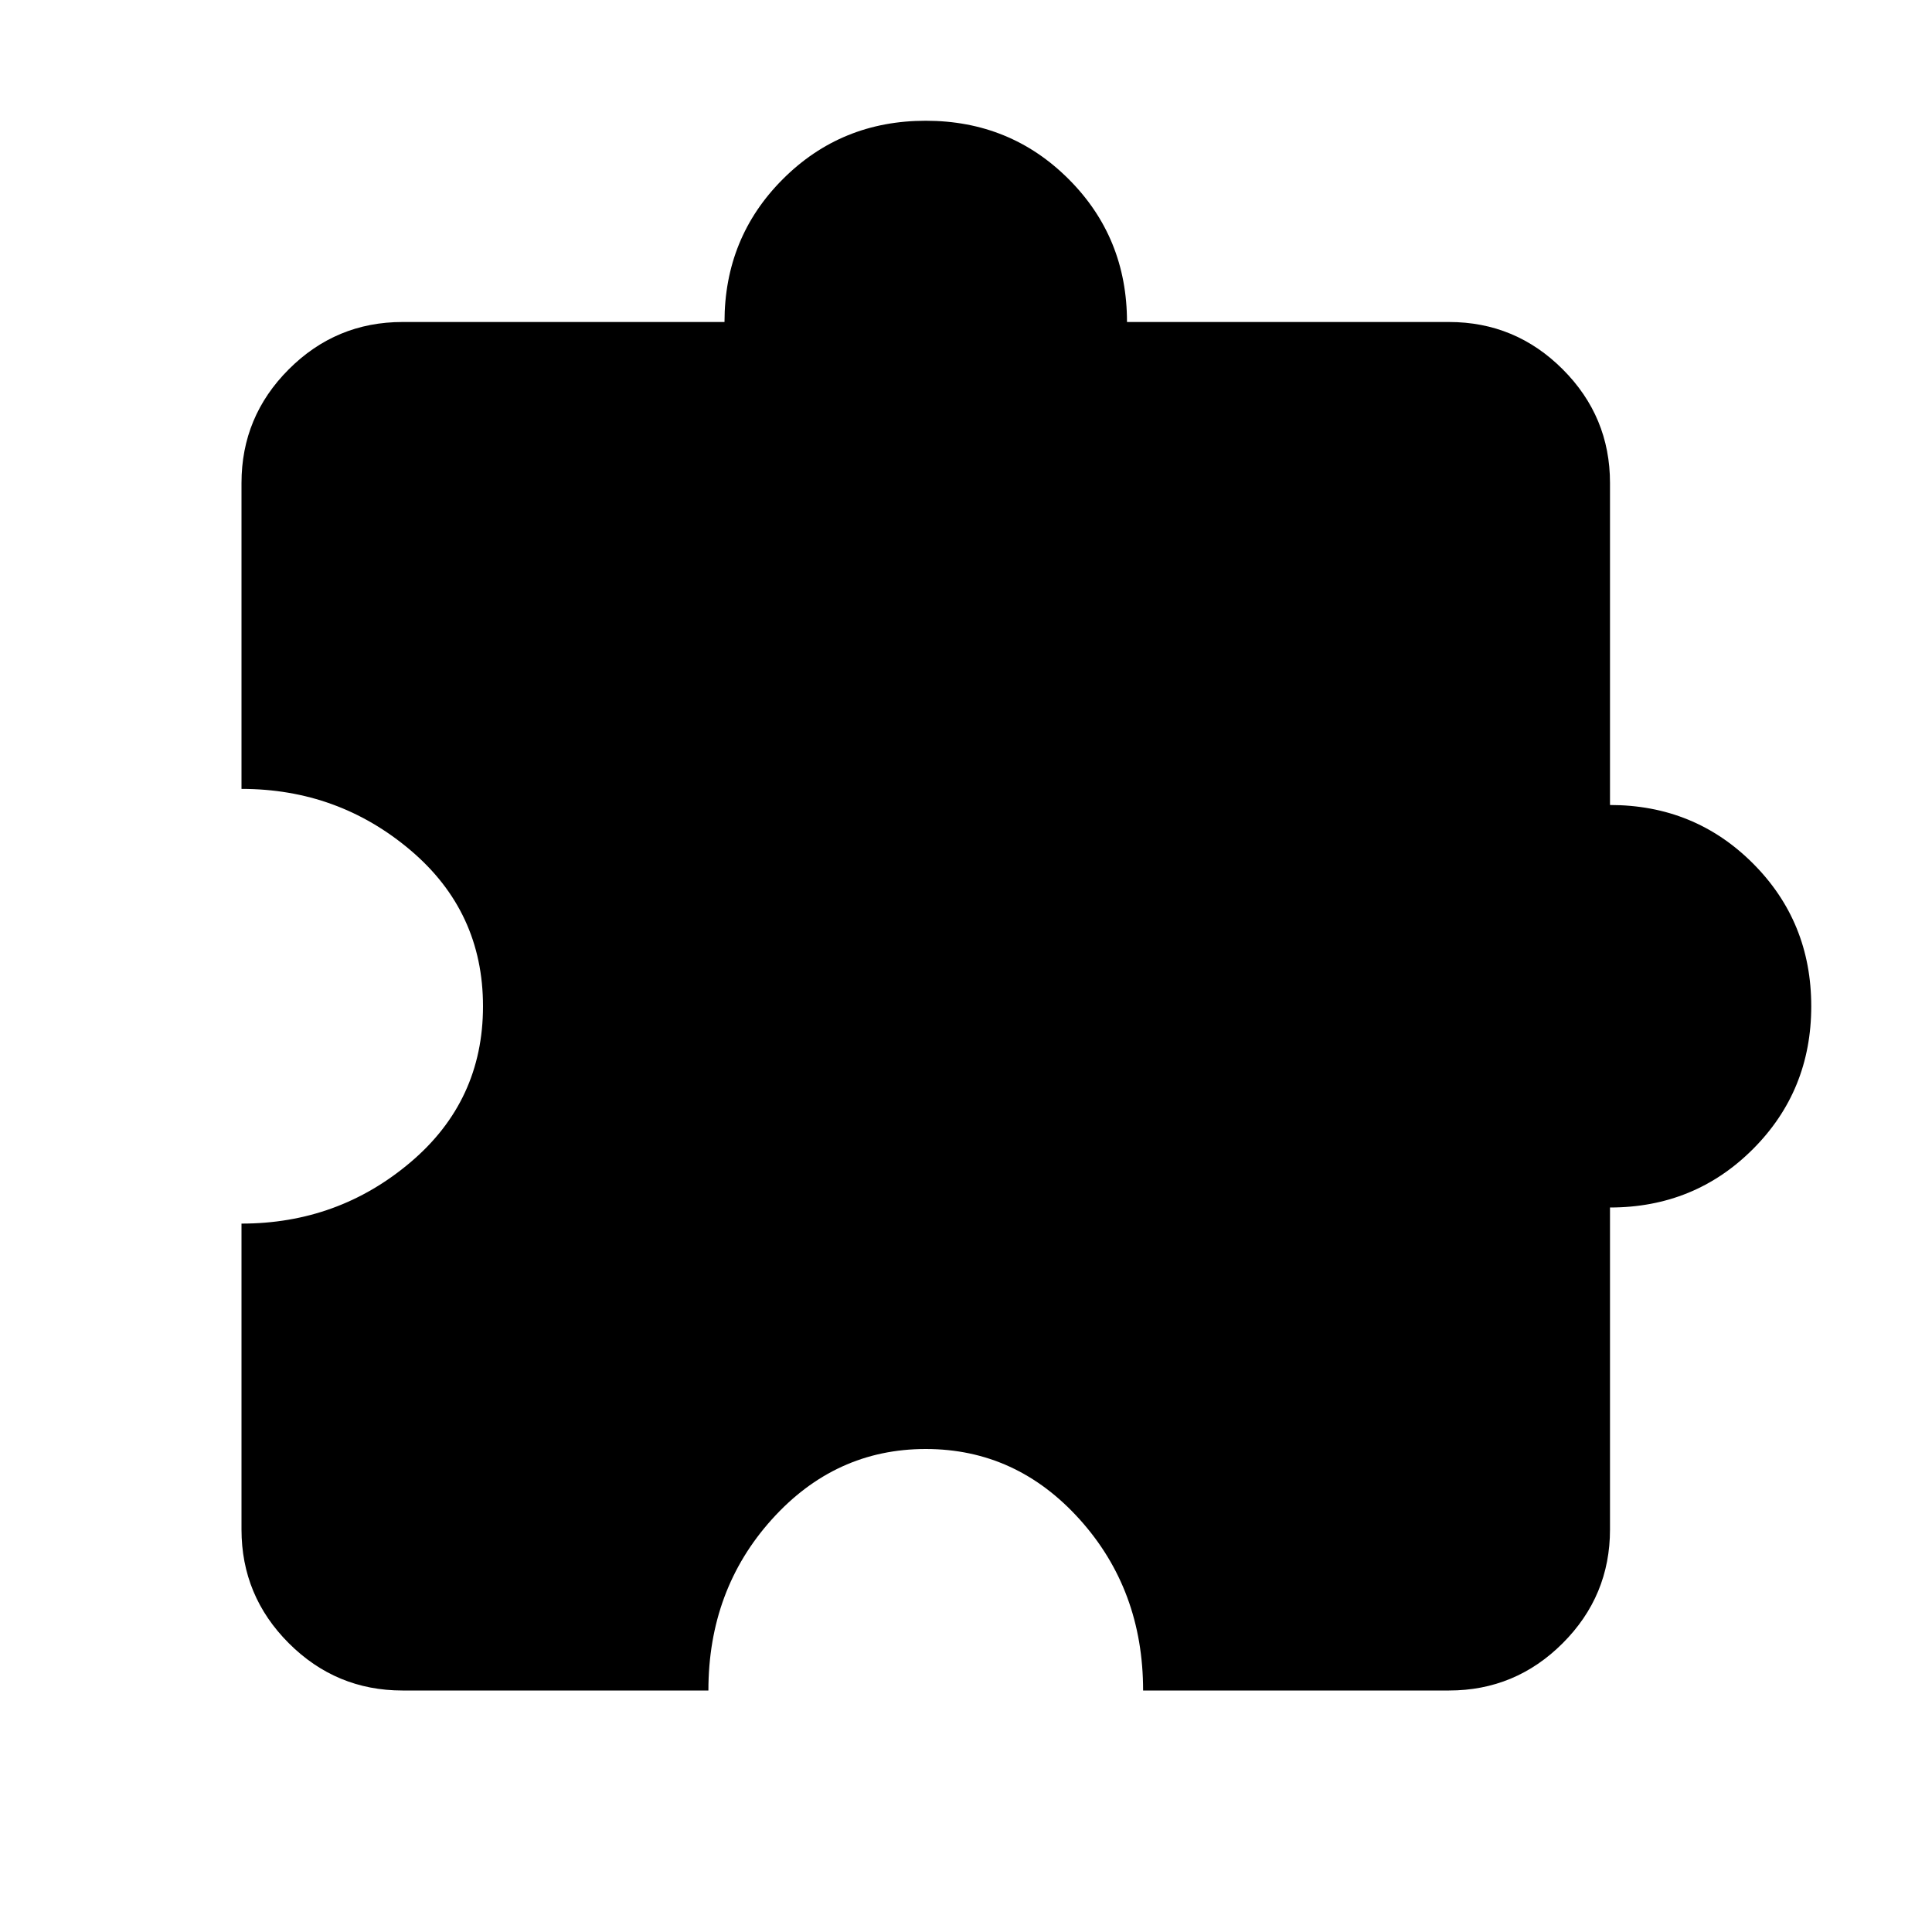
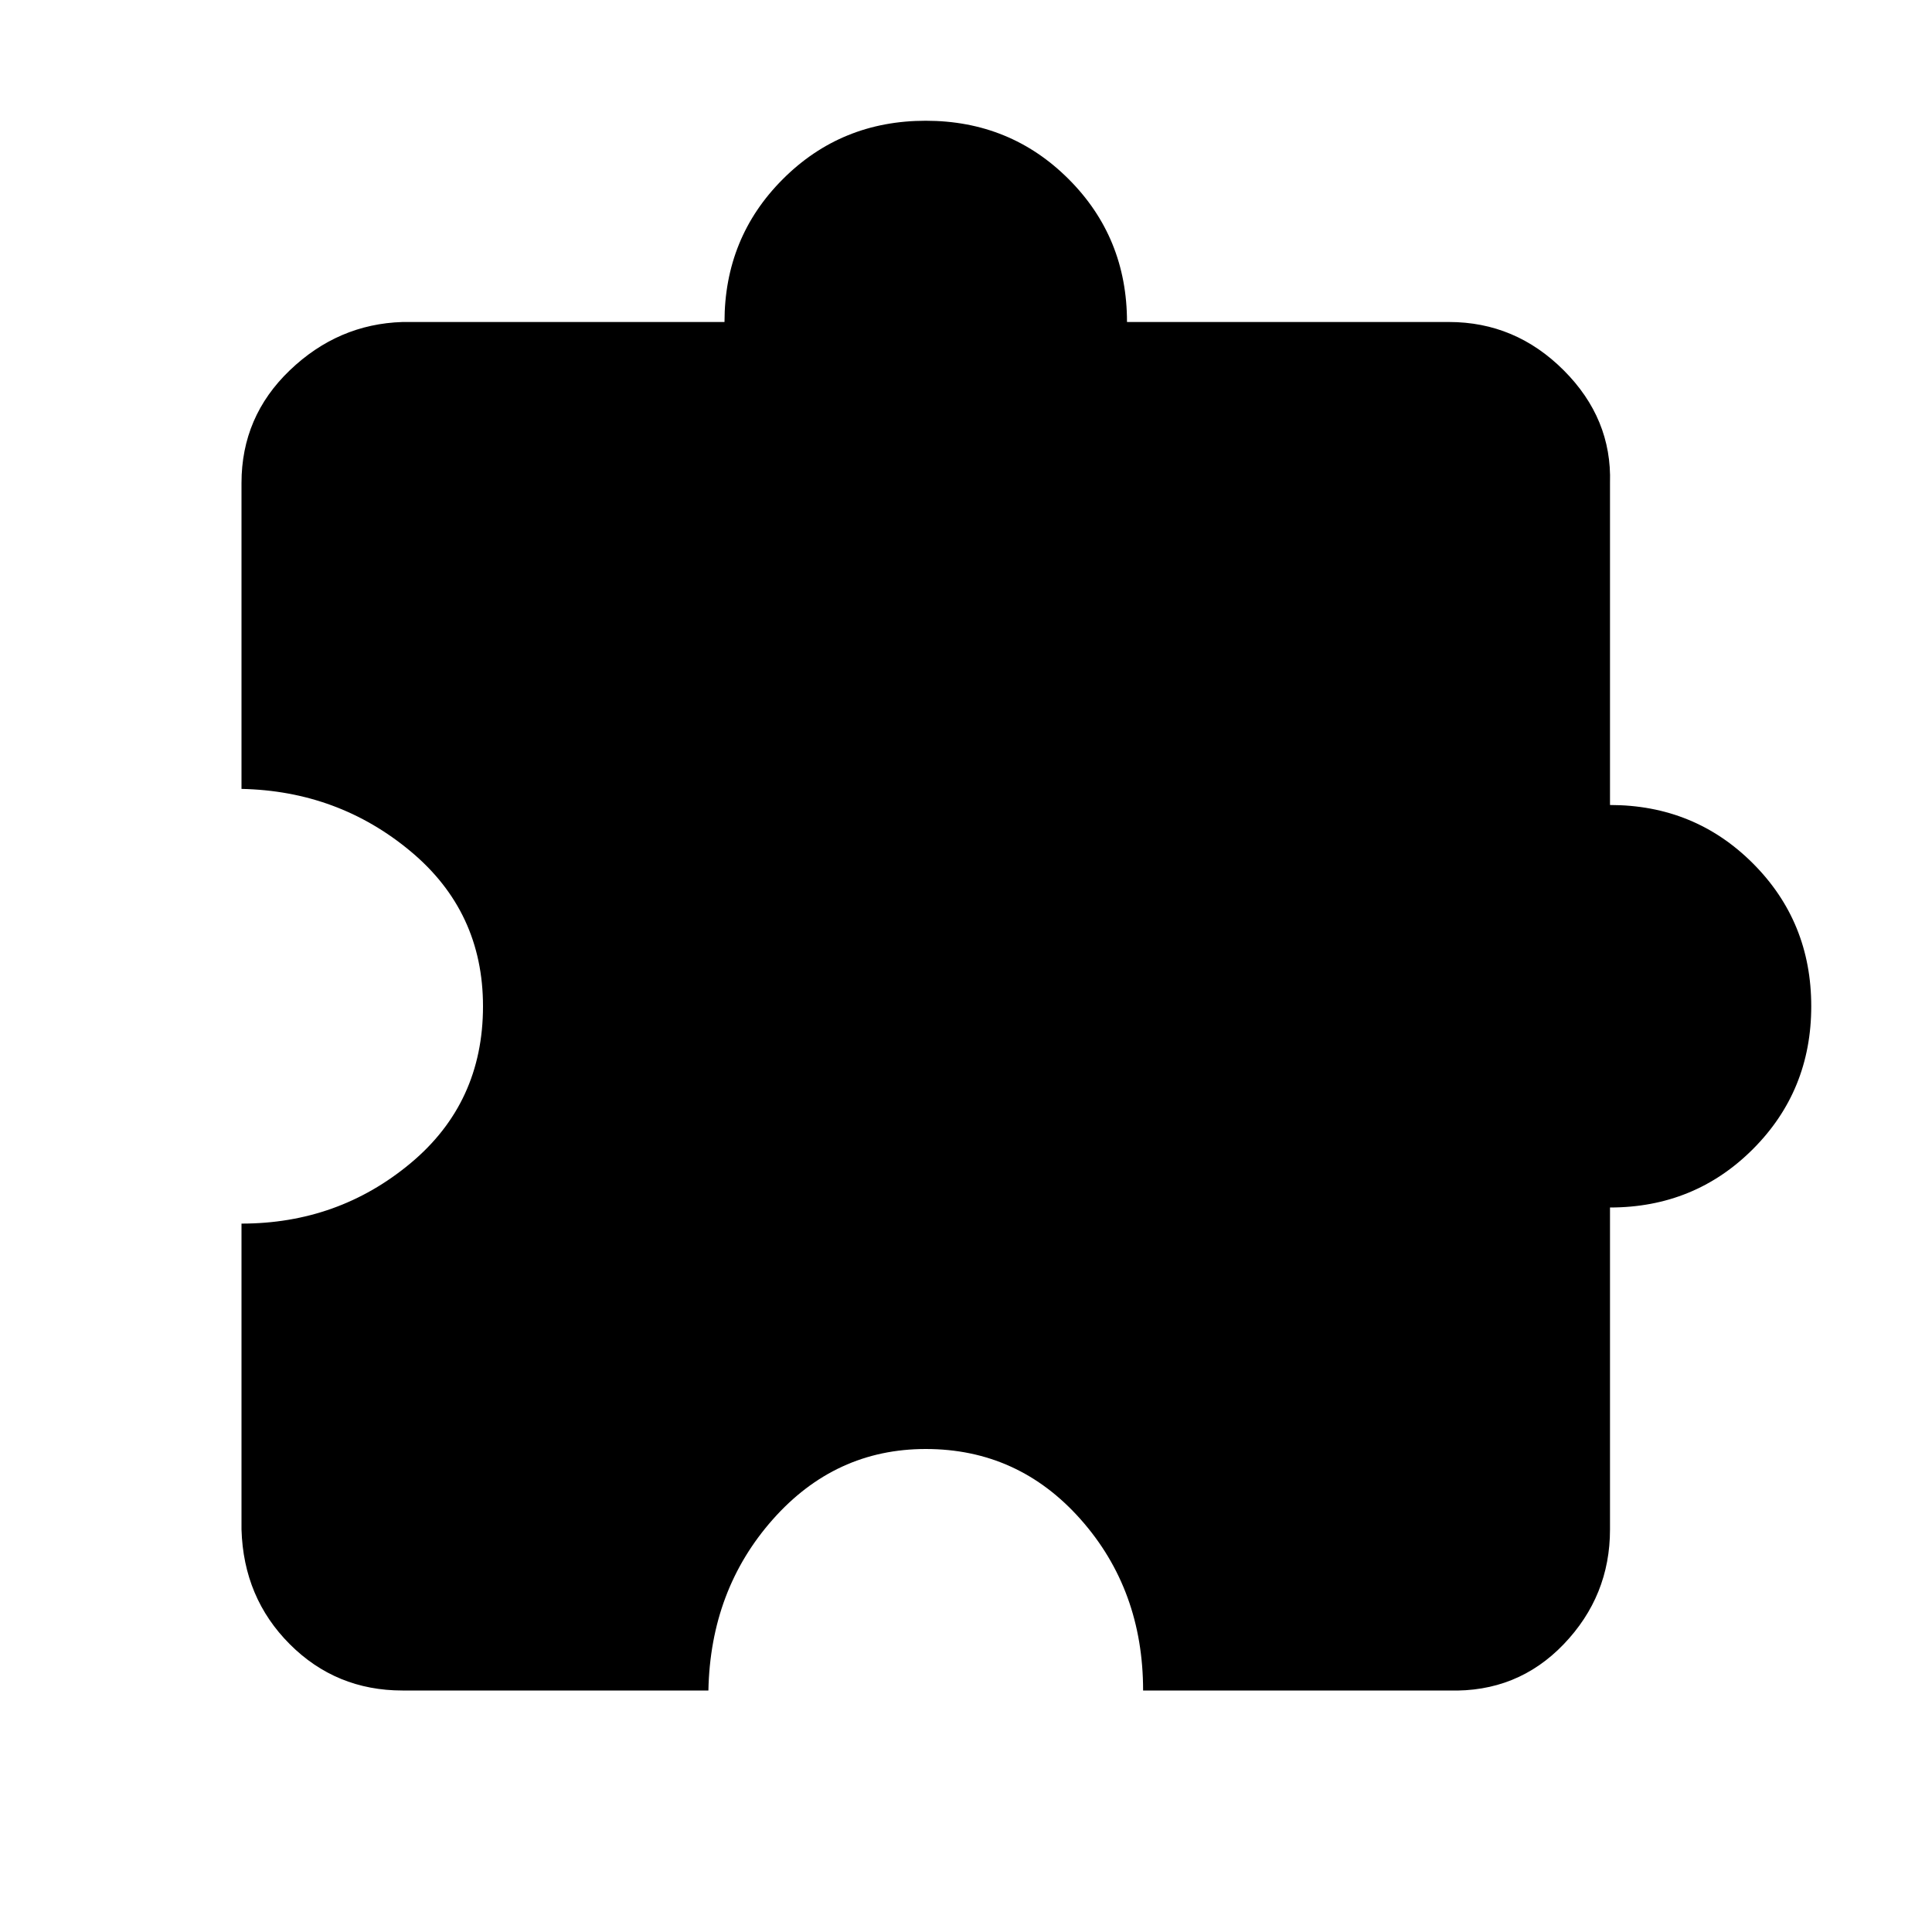
- <svg xmlns="http://www.w3.org/2000/svg" height="24" viewBox="0 -960 960 960" width="24">
-   <path d="M352-120H200q-33 0-56.5-23.5T120-200v-152q48 0 84-30.5t36-77.5q0-47-36-77.5T120-568v-152q0-33 23.5-56.5T200-800h160q0-42 29-71t71-29q42 0 71 29t29 71h160q33 0 56.5 23.5T800-720v160q42 0 71 29t29 71q0 42-29 71t-71 29v160q0 33-23.5 56.5T720-120H568q0-50-31.5-85T460-240q-45 0-76.5 35T352-120Z" />
+ <svg xmlns="http://www.w3.org/2000/svg" viewBox="0 -960 960 960">
+   <path d="M352-120H200q-33 0-56-23t-24-57v-152q48 0 84-30t36-78q0-47-36-77t-84-31v-152q0-33 24-56t56-24h160q0-42 29-71t71-29q42 0 71 29t29 71h160q33 0 57 24t23 56v160q42 0 71 29t29 71q0 42-29 71t-71 29v160q0 33-23 57t-57 23H568q0-50-31-85t-77-35q-45 0-76 35t-32 85Z" />
</svg>
